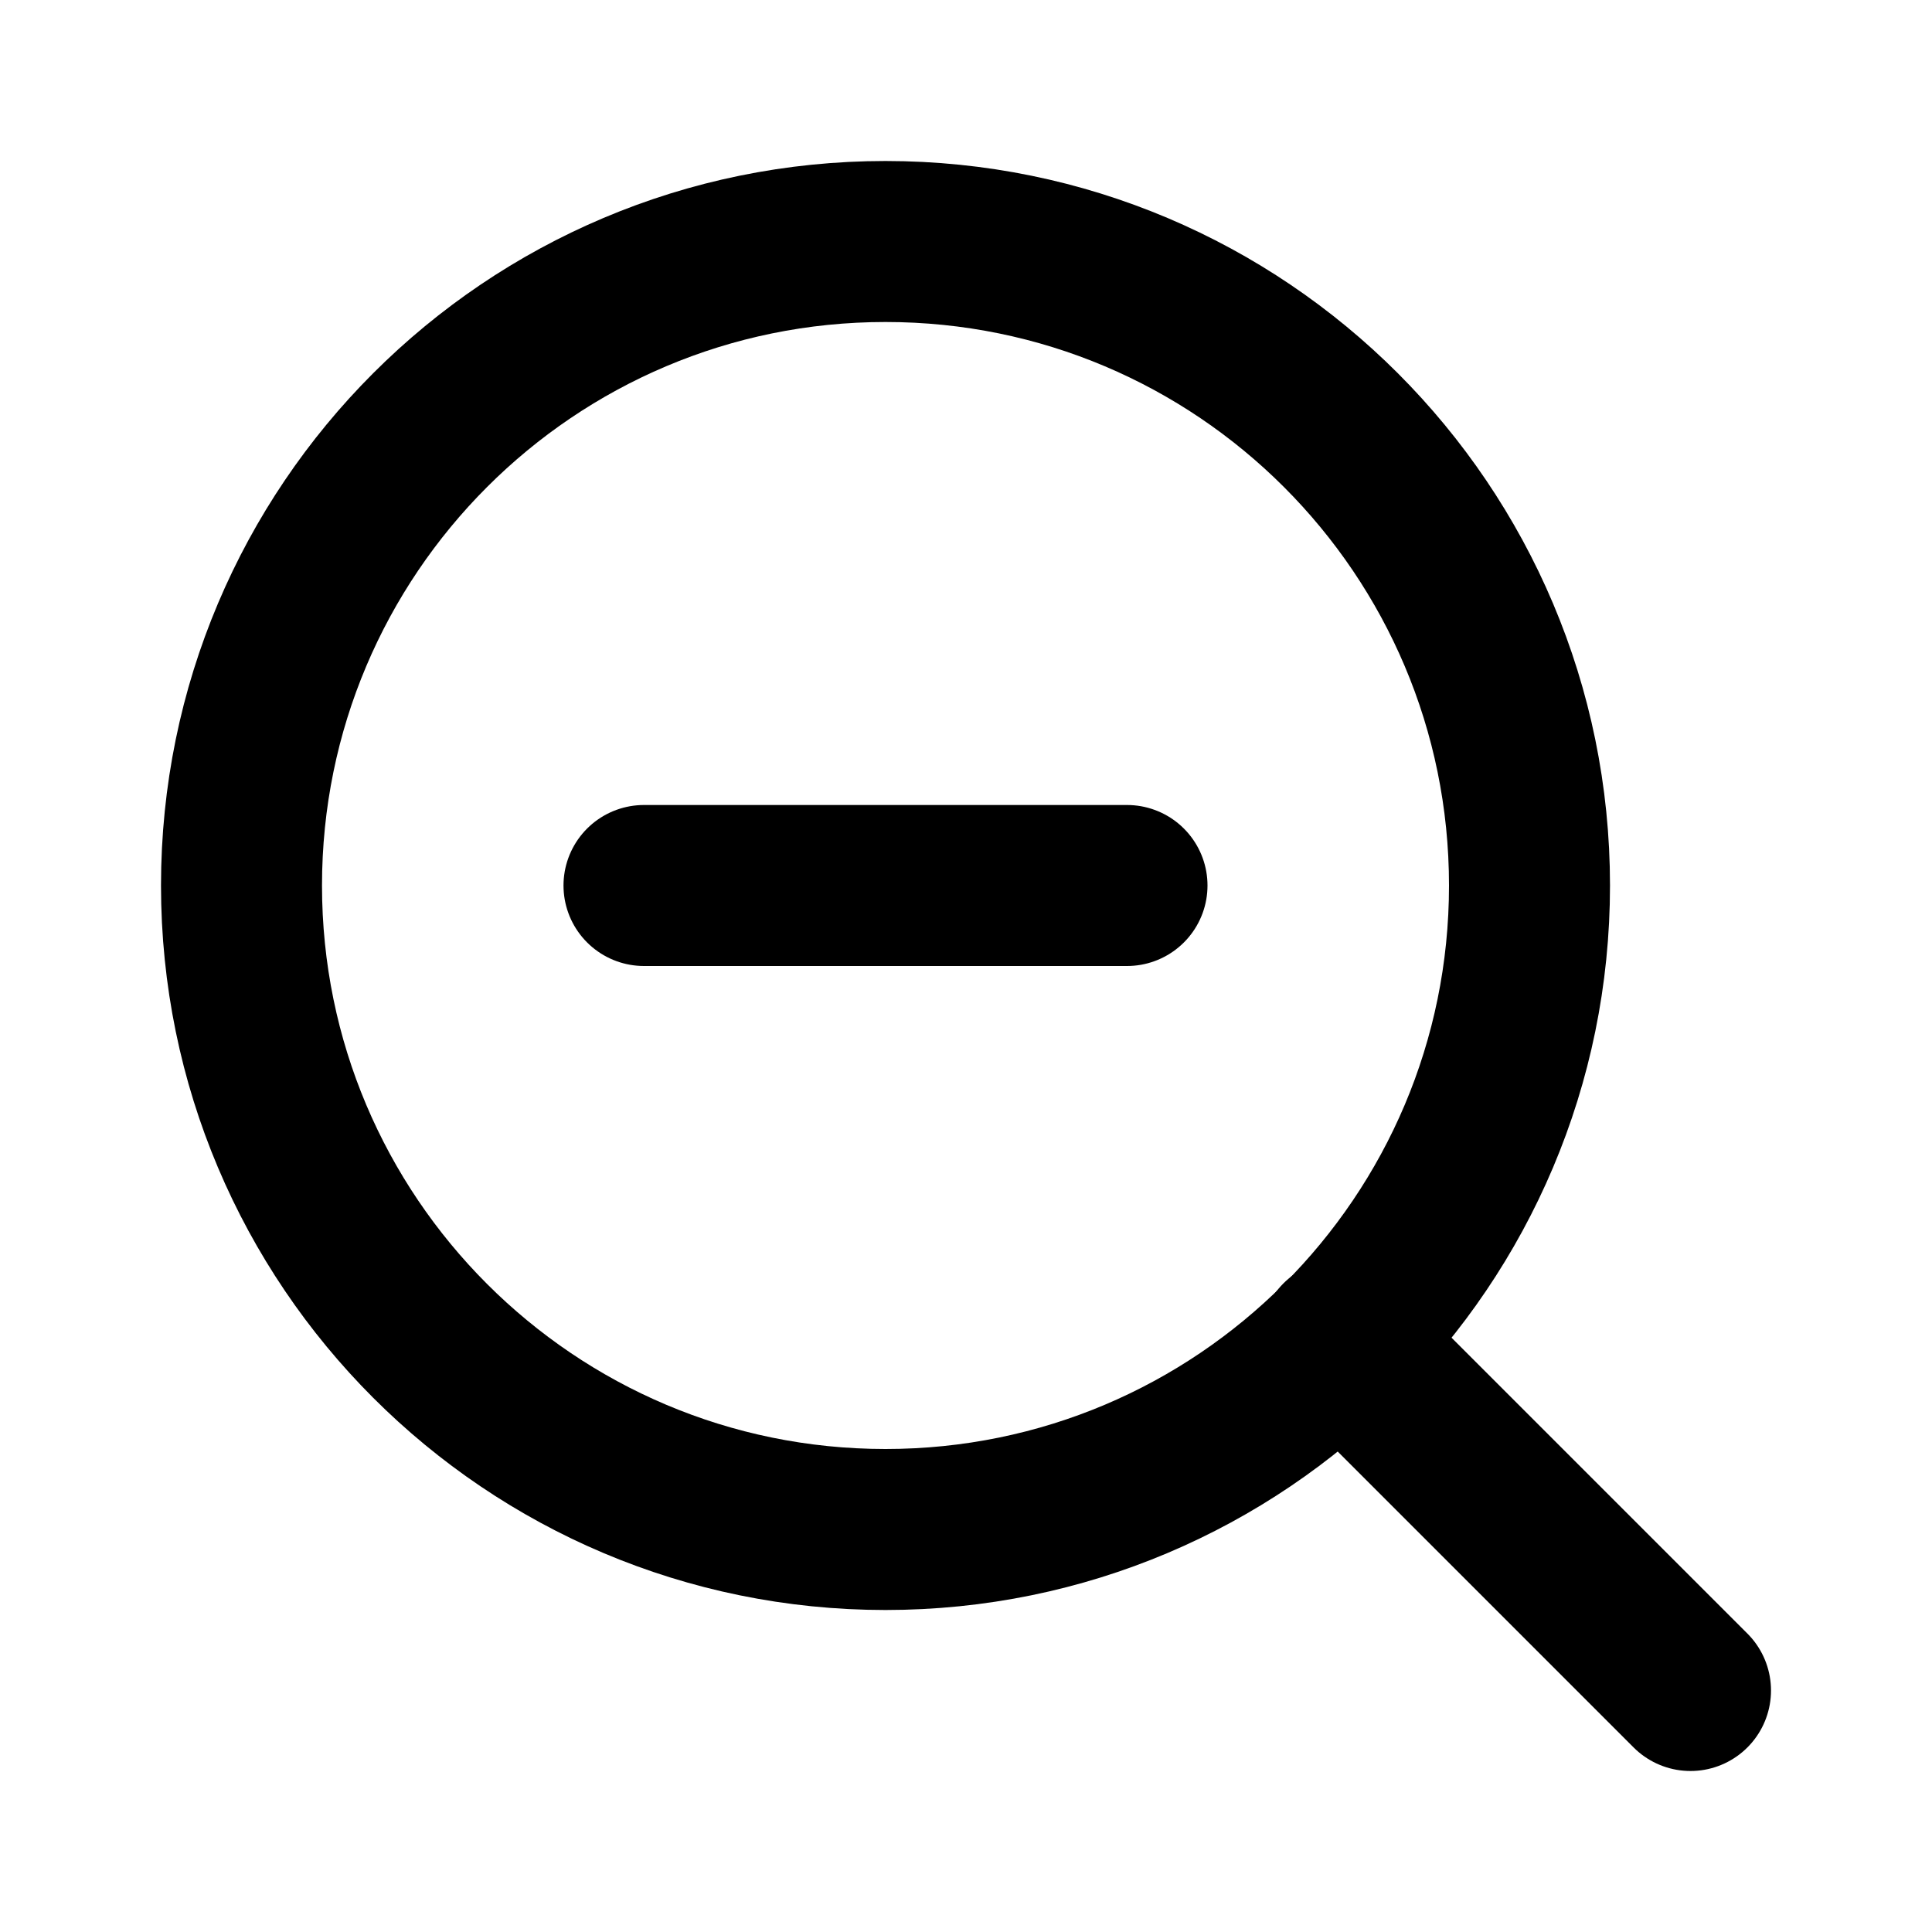
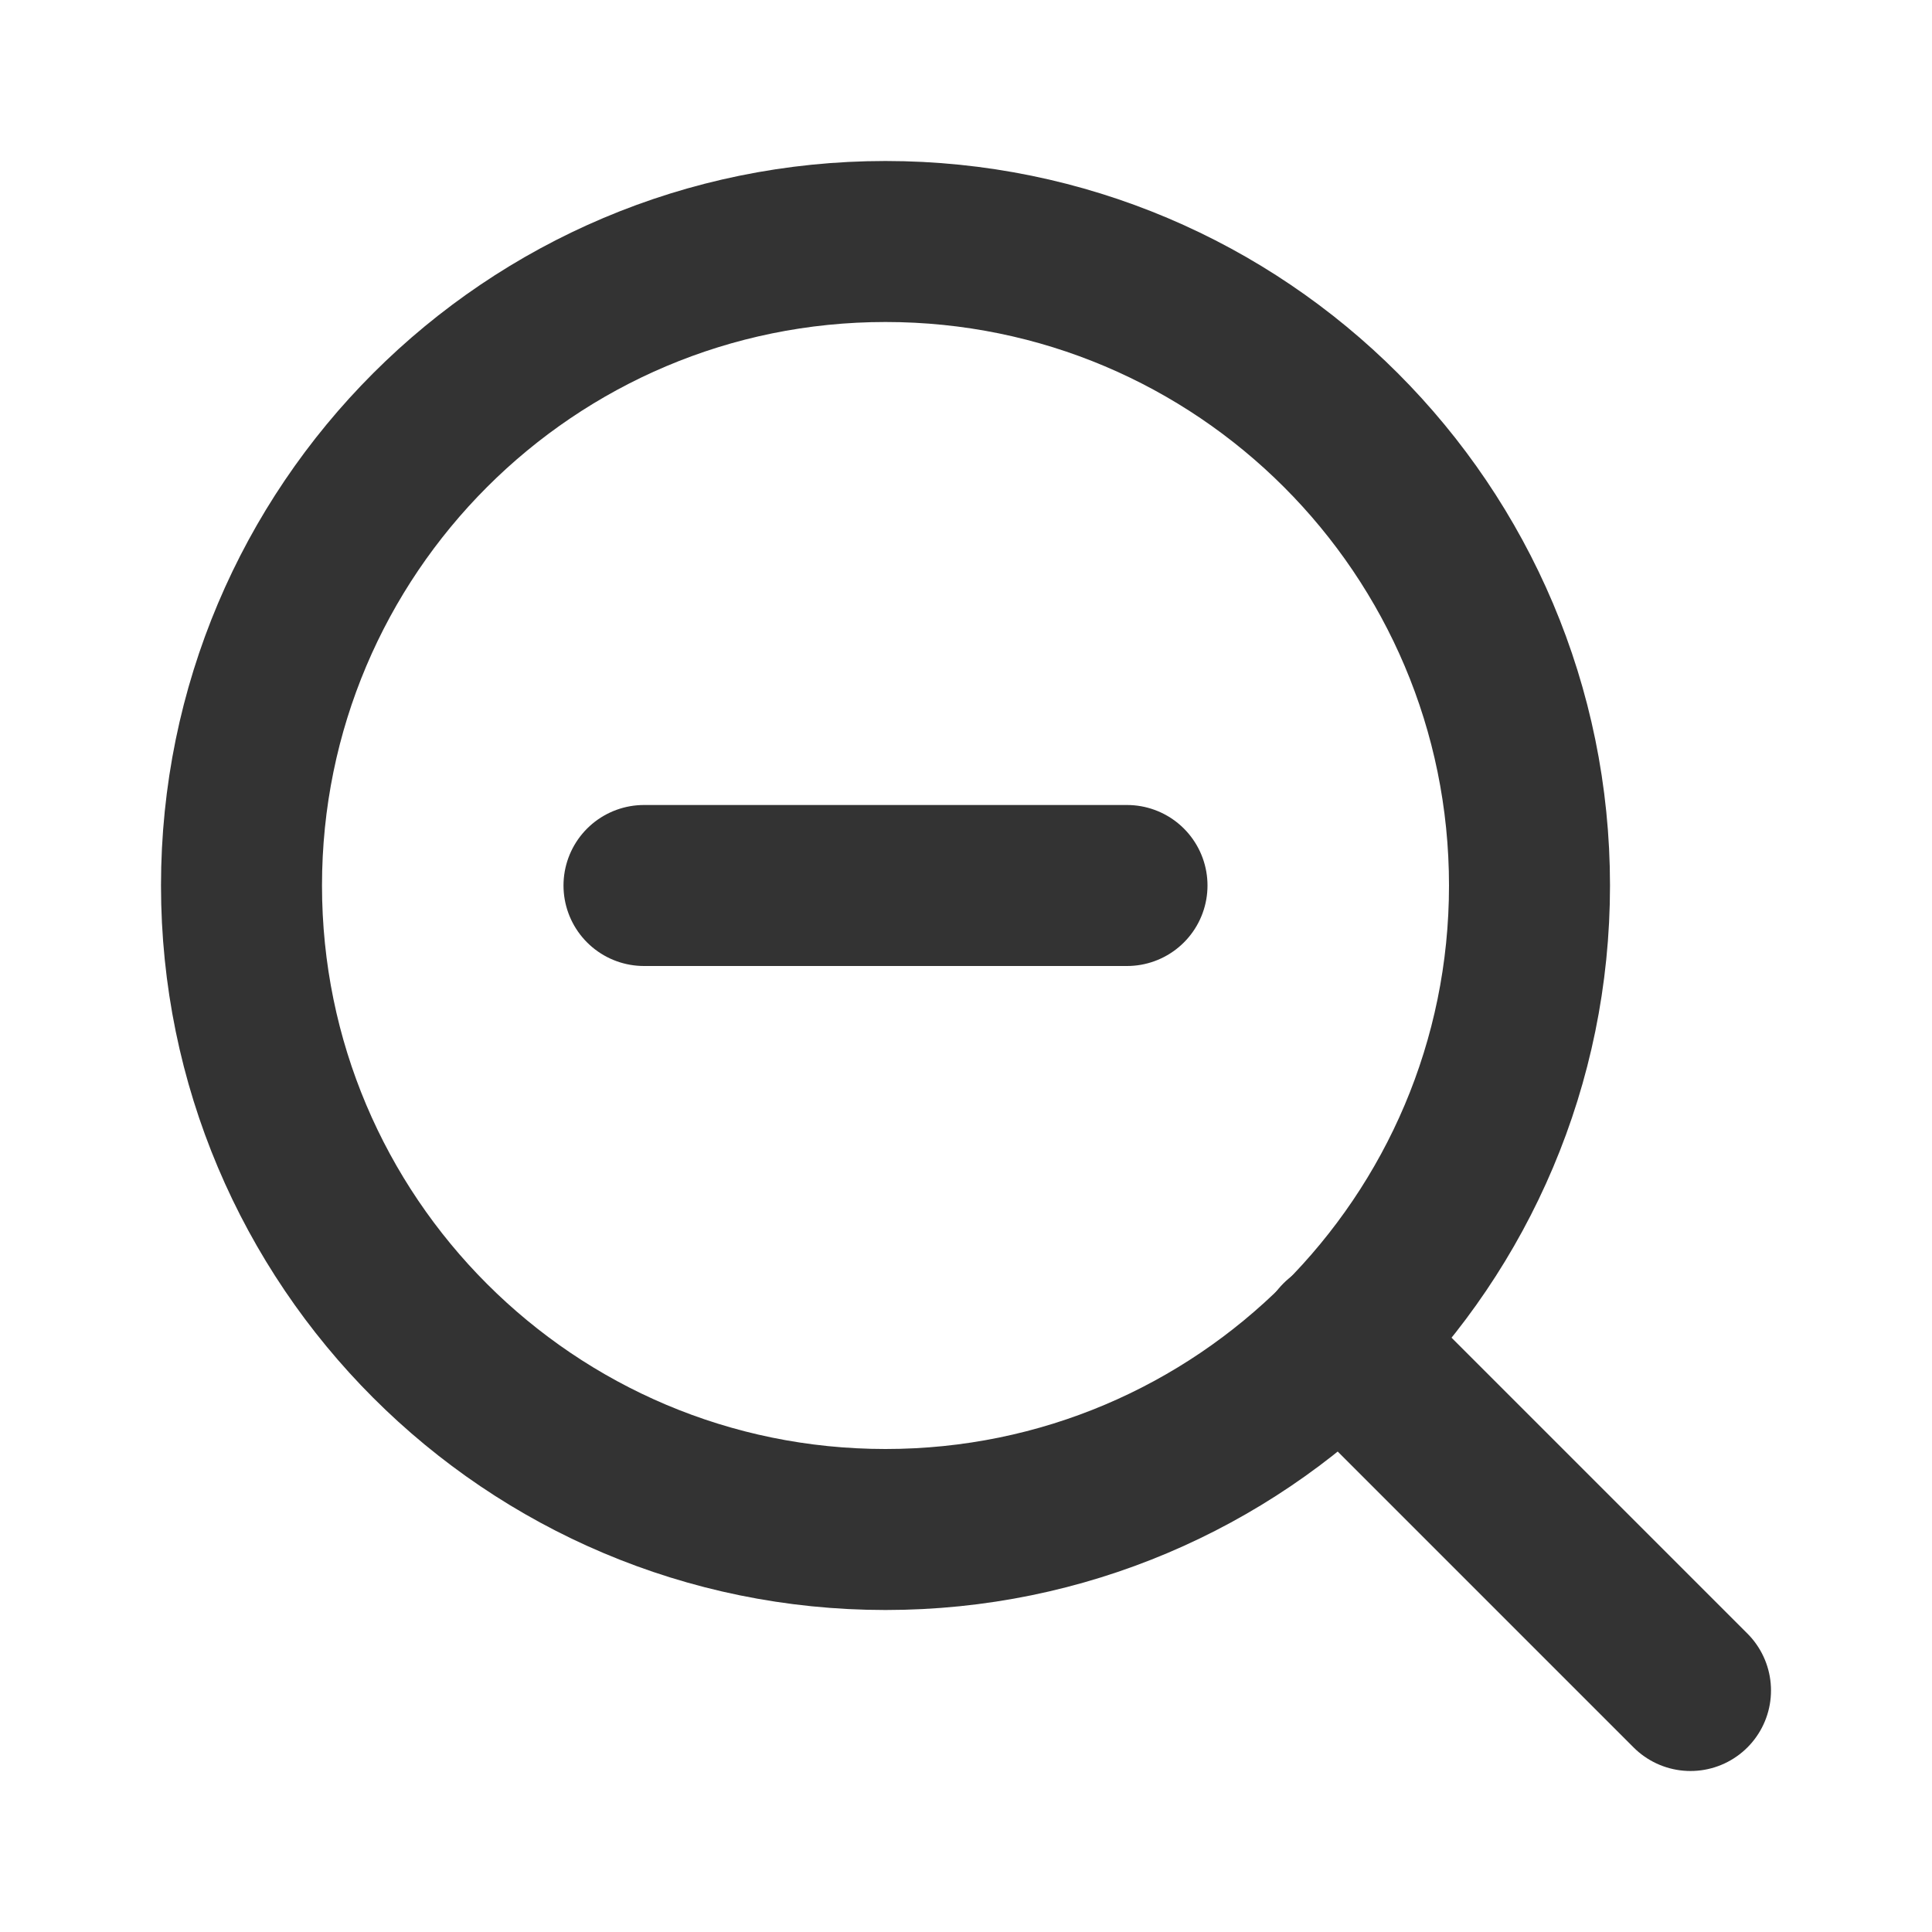
- <svg xmlns="http://www.w3.org/2000/svg" width="24" height="24" viewBox="0 0 24 24" fill="none" stroke="currentColor" stroke-width="2" stroke-linecap="round" stroke-linejoin="round">
+ <svg xmlns="http://www.w3.org/2000/svg" width="24" height="24" viewBox="0 0 24 24" fill="none" stroke="#333333" stroke-width="2" stroke-linecap="round" stroke-linejoin="round">
  <circle cx="11" cy="11" r="8" />
  <line x1="21" y1="21" x2="16.65" y2="16.65" />
  <line x1="8" y1="11" x2="14" y2="11" />
</svg>
